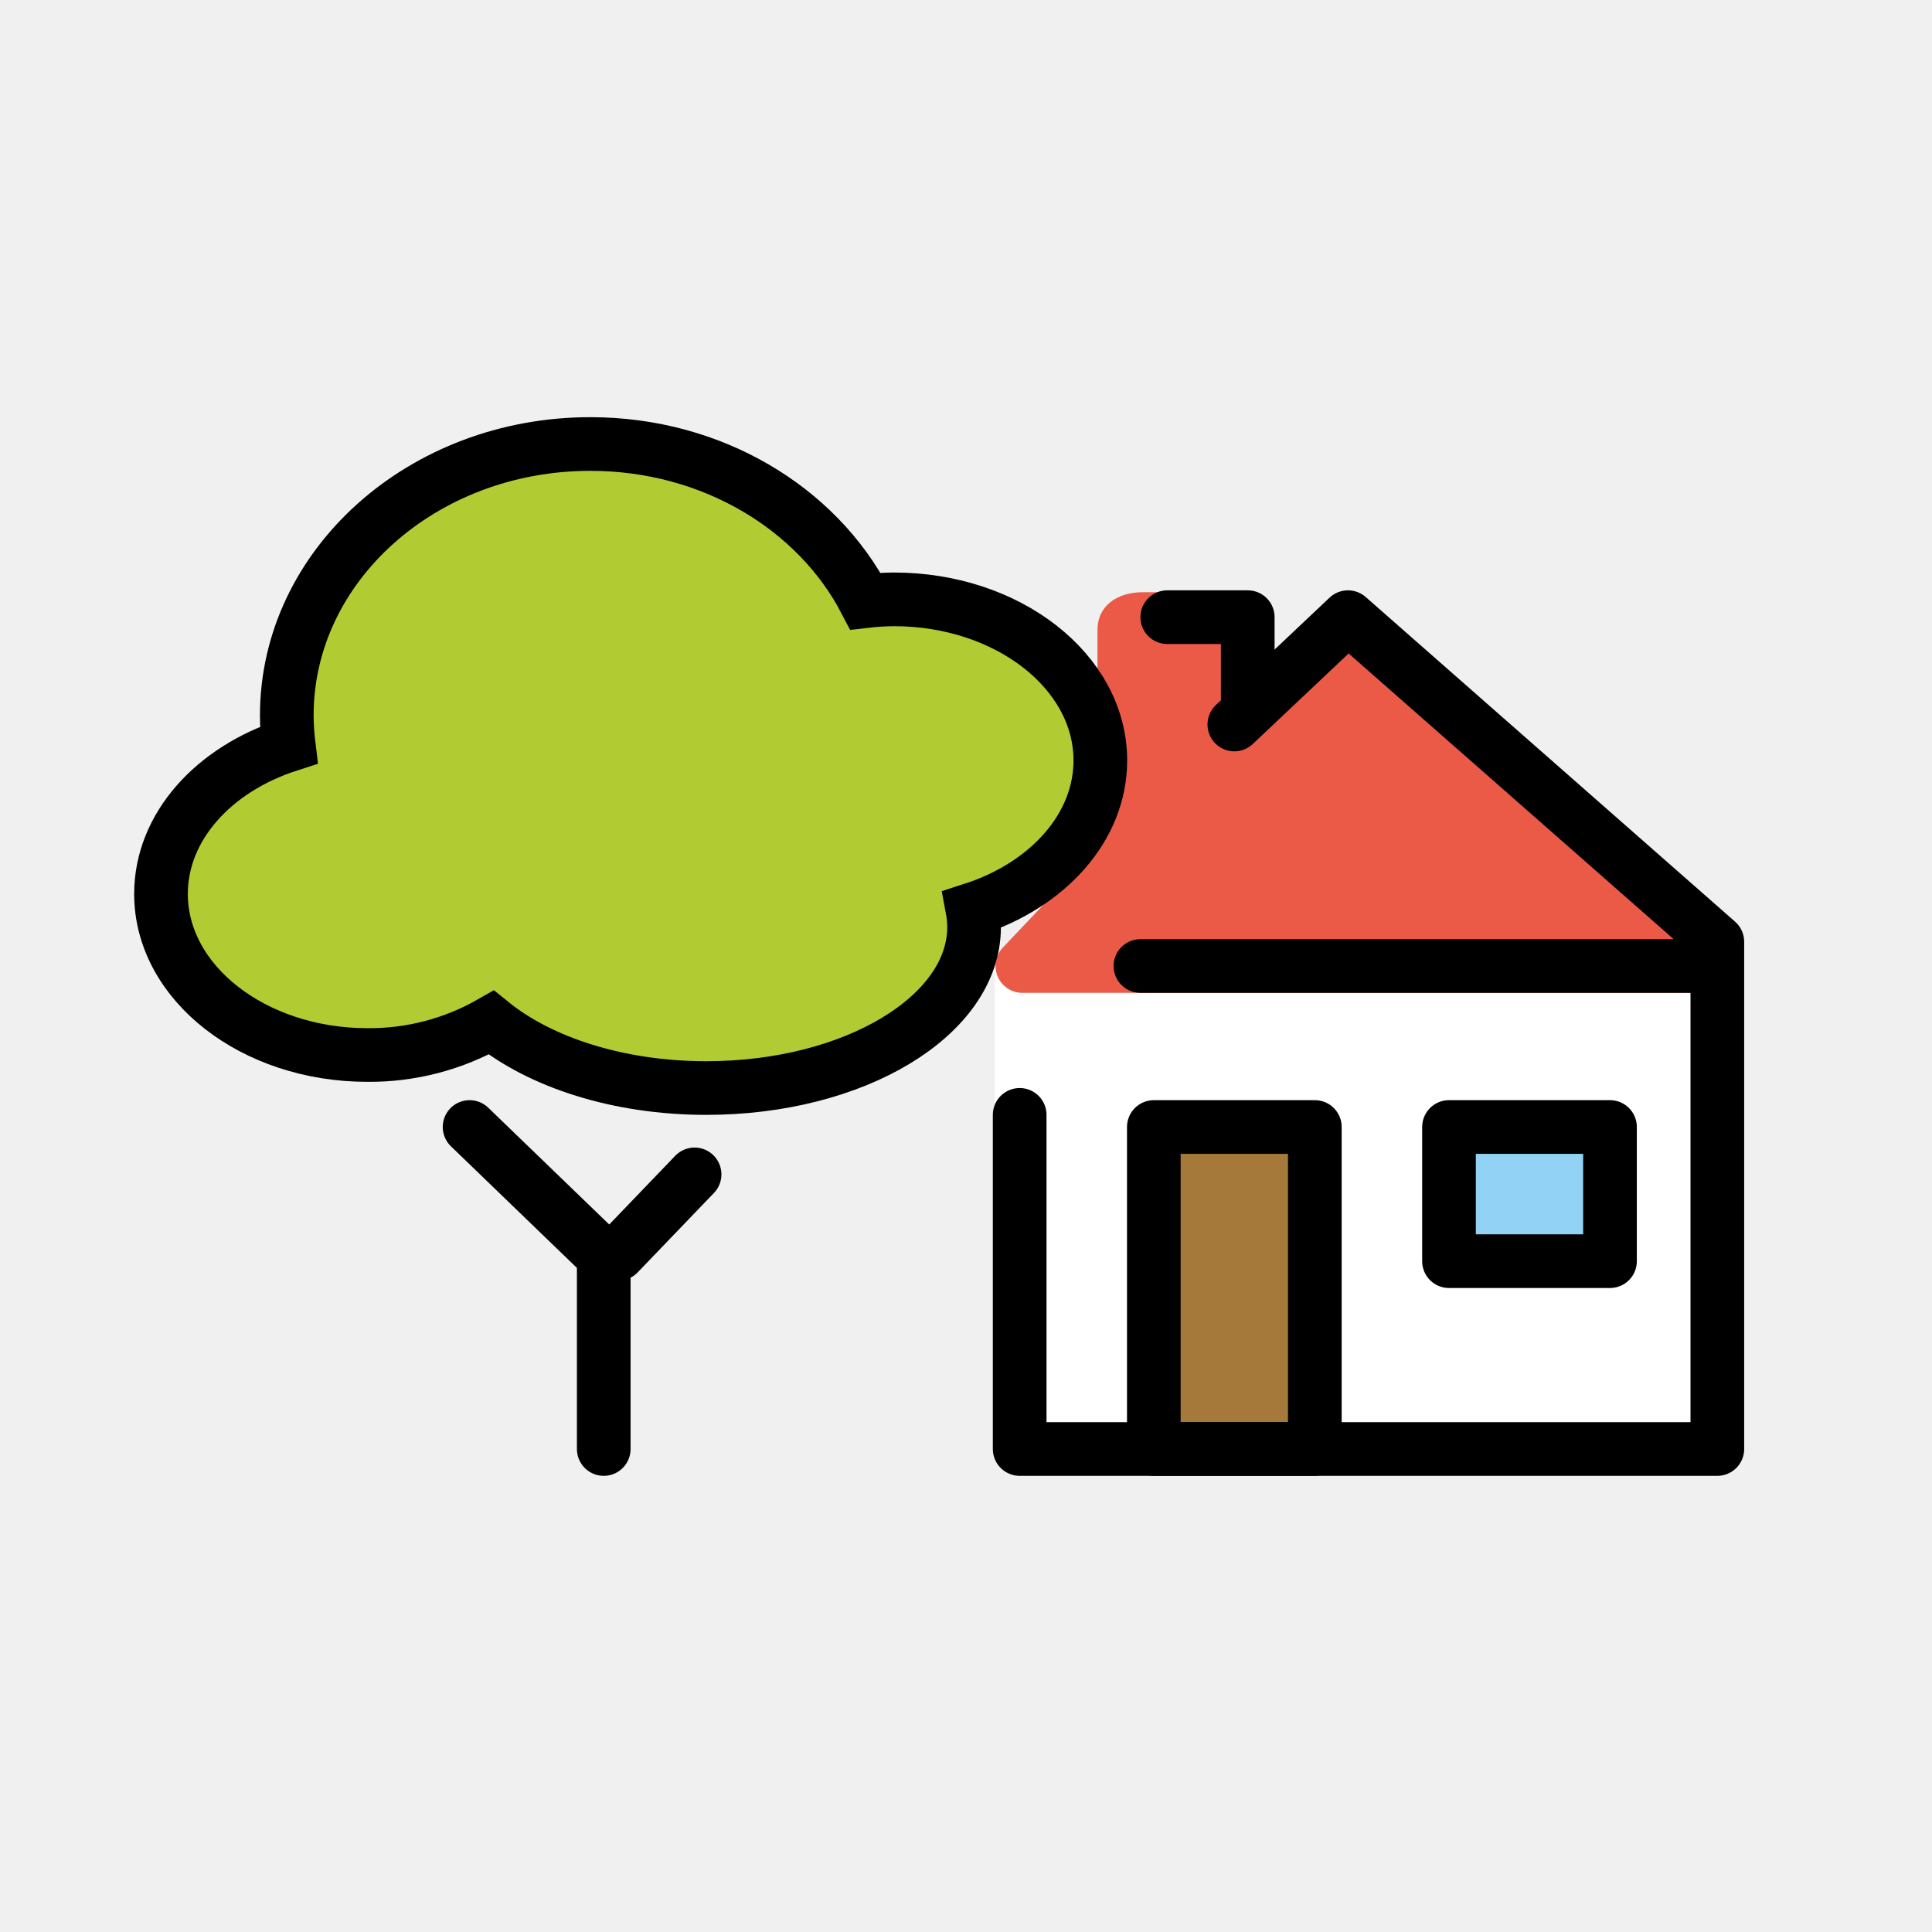
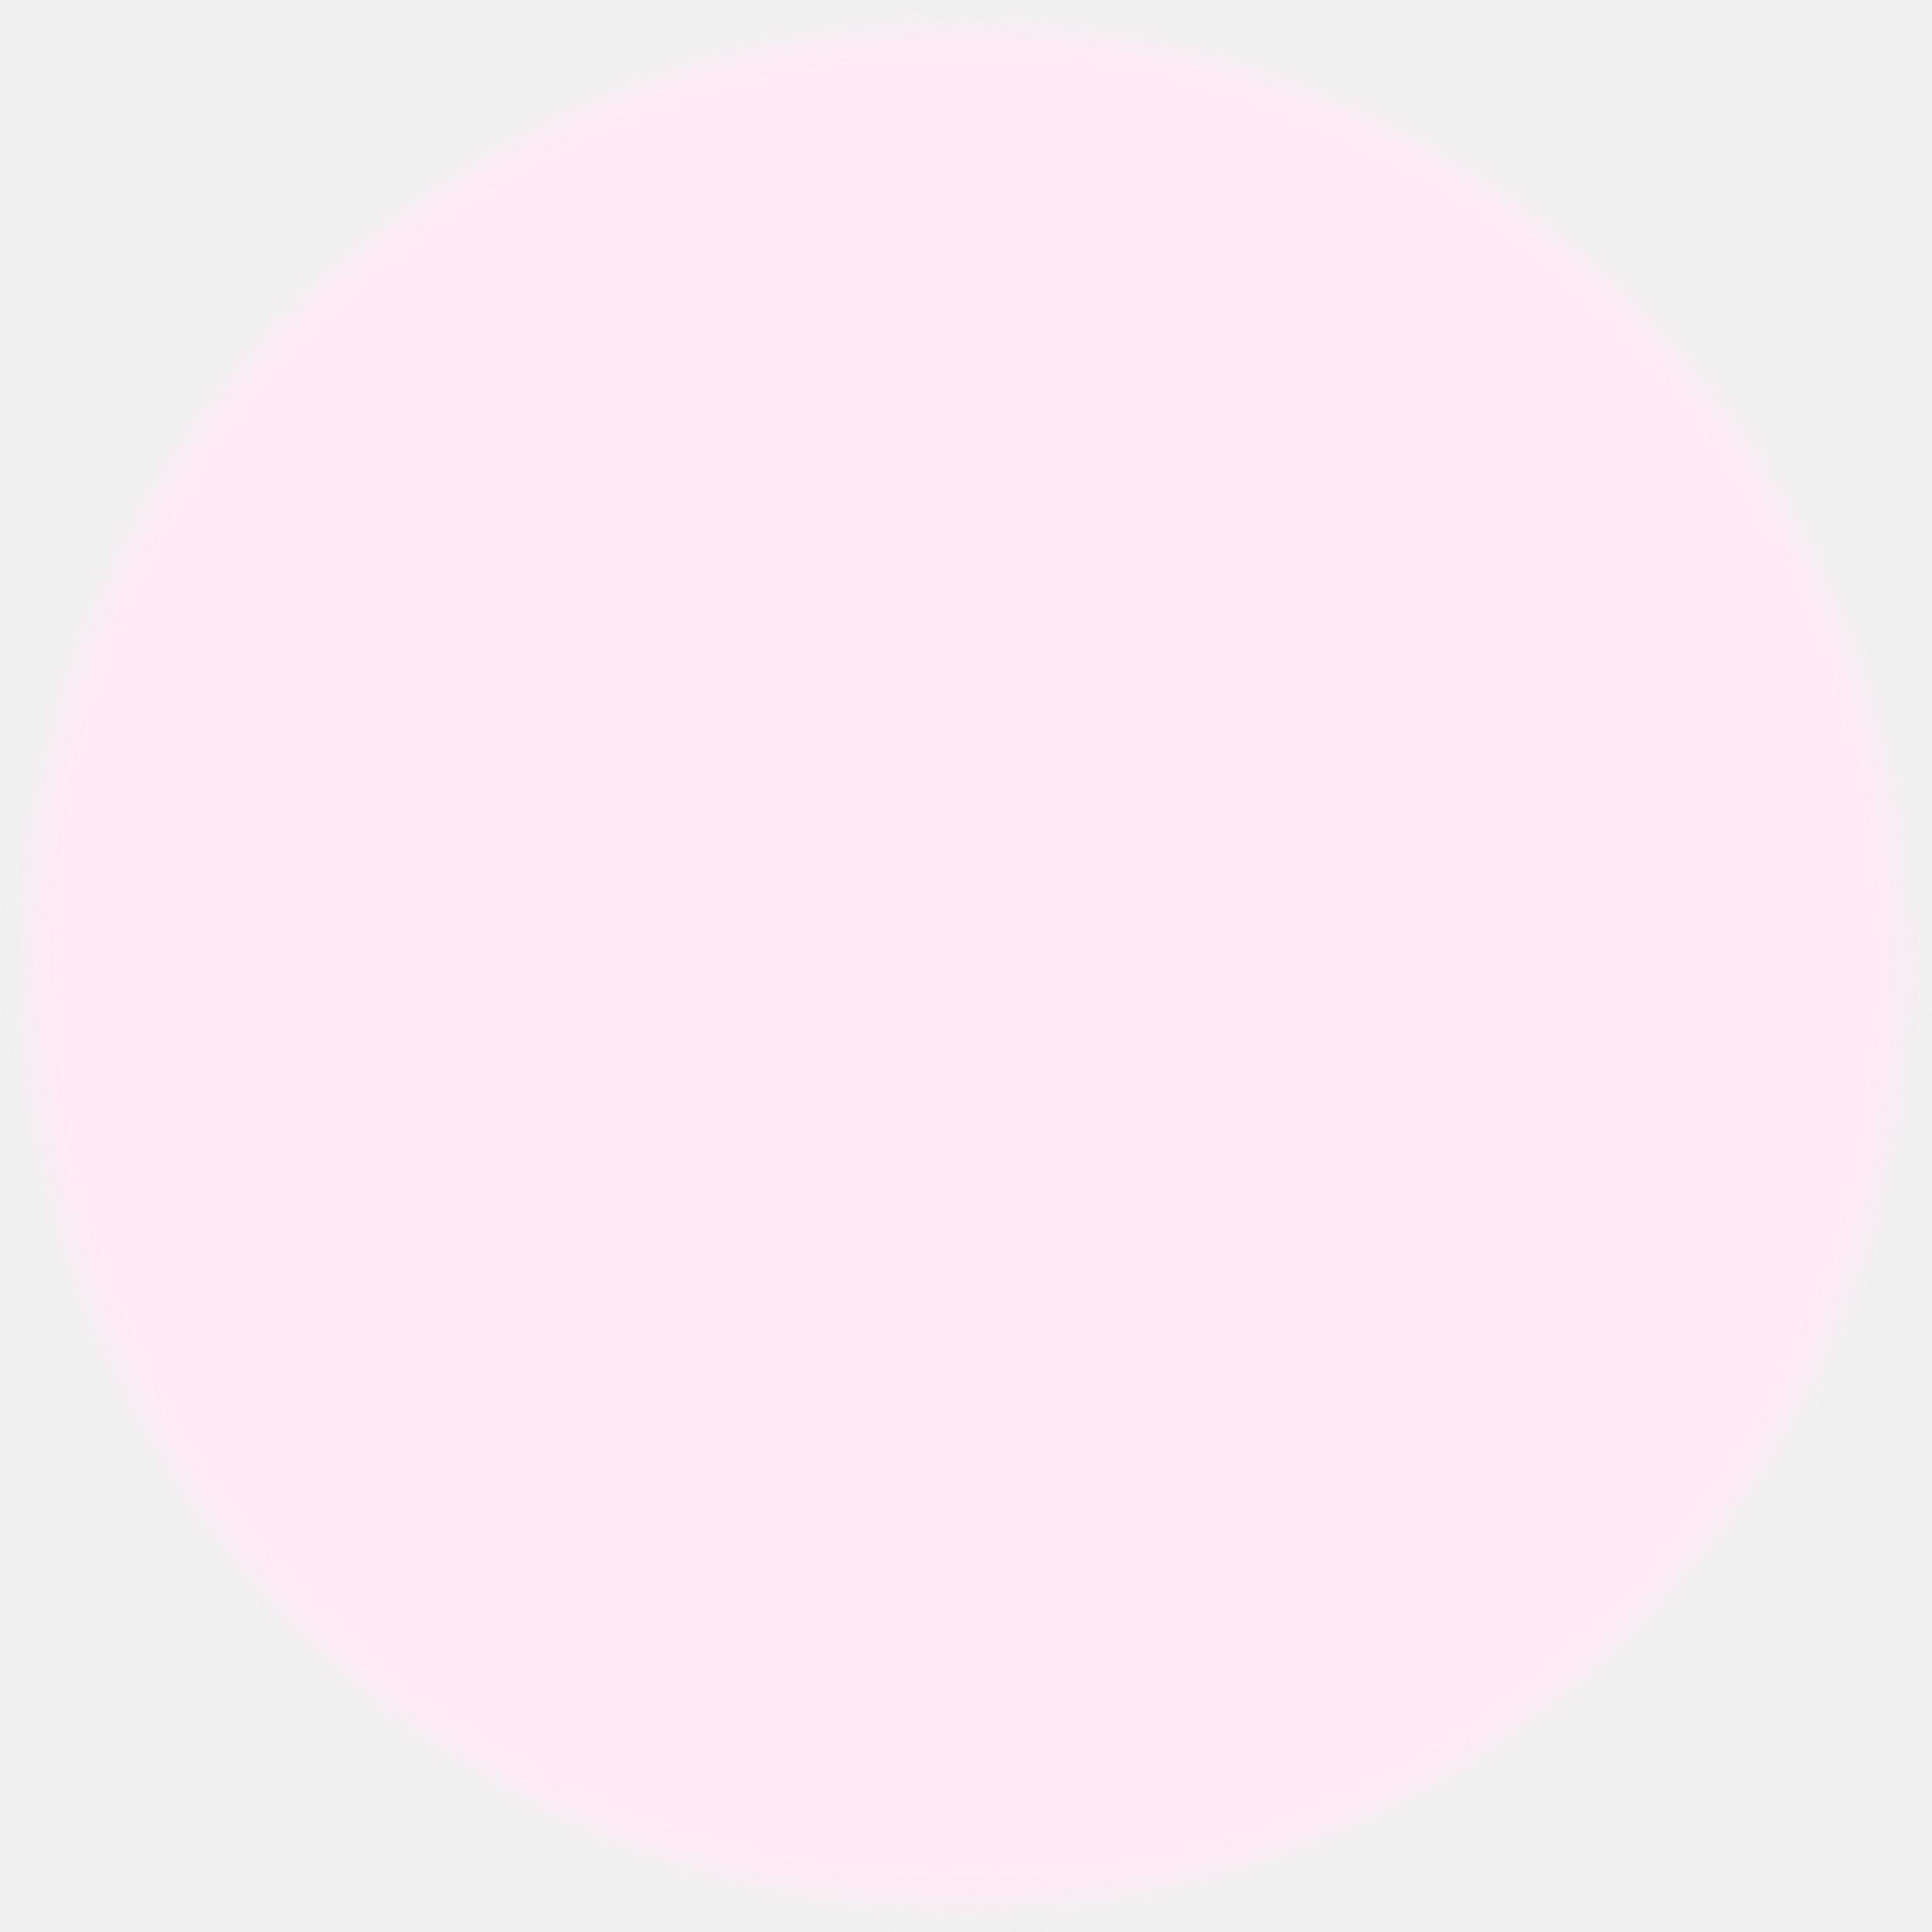
- <svg xmlns="http://www.w3.org/2000/svg" id="emoji" viewBox="0 0 72 72" version="1.1">
-   <g id="color">
-     <rect x="37.075" y="36.053" width="26.884" height="18.114" fill="#FFFFFF" />
-     <polygon fill="#EA5A47" stroke="#EA5A47" stroke-linecap="round" stroke-linejoin="round" stroke-miterlimit="10" stroke-width="2" points="50.235,23.2 38.1,36 63.5,36" />
-     <path fill="#EA5A47" d="M47.3,26l-6.4,6.059v-8.573c0-0.931,0.755-1.416,1.686-1.416h3.028 c0.931,0,1.686,0.485,1.686,1.416C47.3,23.486,47.3,26,47.3,26z" />
-     <rect x="43" y="42" width="6" height="12" fill="#A57939" />
-     <rect x="54" y="42" width="6" height="5" fill="#92D3F5" />
-     <path fill="#B1CC33" d="M41.006,28.339c0-3.312-3.445-6.003-7.694-6.003c-0.355,0.003-0.71,0.025-1.062,0.066 c-1.8-3.455-5.707-5.855-10.25-5.855c-6.248,0-11.312,4.529-11.312,10.114c0.001,0.369,0.025,0.738,0.07,1.104 C7.966,28.666,6,30.81,6,33.314c0,3.312,3.445,6.003,7.694,6.003c1.615,0.014,3.206-0.402,4.614-1.207 c1.818,1.477,4.726,2.438,8.015,2.438c5.511,0,9.978-2.688,9.978-6.003c-0.001-0.219-0.021-0.438-0.061-0.653 C39.036,32.99,41.006,30.845,41.006,28.339z" />
+ <svg xmlns="http://www.w3.org/2000/svg" width="266" height="266" viewBox="0 0 266 266" fill="none">
+   <g filter="url(#filter0_f_2_6)">
+     <path d="M262 133C262 204.245 204.245 262 133 262C61.755 262 4 204.245 4 133C4 61.755 61.755 4 133 4C204.245 4 262 61.755 262 133Z" fill="#FFEAF5" />
  </g>
-   <g id="hair" />
-   <g id="skin" />
-   <g id="skin-shadow" />
-   <g id="line">
-     <polyline fill="none" stroke="#000000" stroke-linecap="round" stroke-linejoin="round" stroke-miterlimit="10" stroke-width="2" points="46,27 50.235,23 64,35.098 64,54 38,54 38,41.548" />
-     <rect x="43" y="42" width="6" height="12" fill="none" stroke="#000000" stroke-linecap="round" stroke-linejoin="round" stroke-miterlimit="10" stroke-width="2" />
-     <rect x="54" y="42" width="6" height="5" fill="none" stroke="#000000" stroke-linecap="round" stroke-linejoin="round" stroke-miterlimit="10" stroke-width="2" />
-     <polyline fill="none" stroke="#000000" stroke-linecap="round" stroke-linejoin="round" stroke-miterlimit="10" stroke-width="2" points="43.5,23 46.5,23 46.5,26" />
-     <path fill="none" stroke="#000000" stroke-miterlimit="10" stroke-width="2" d="M31.245,39.34" />
-     <polyline fill="none" stroke="#000000" stroke-linecap="round" stroke-linejoin="round" stroke-width="2" points="22.5,54 22.5,46.827 17.5,42" />
-     <line x1="23.041" x2="25.885" y1="46.727" y2="43.766" fill="none" stroke="#000000" stroke-linecap="round" stroke-linejoin="round" stroke-width="2" />
-     <path fill="none" stroke="#000000" stroke-linecap="round" stroke-miterlimit="10" stroke-width="2" d="M41.006,28.339 c0-3.312-3.445-6.003-7.694-6.003c-0.355,0.003-0.71,0.025-1.062,0.066c-1.8-3.455-5.707-5.855-10.25-5.855 c-6.248,0-11.312,4.529-11.312,10.114c0.001,0.369,0.025,0.738,0.07,1.104C7.966,28.666,6,30.81,6,33.314 c0,3.312,3.445,6.003,7.694,6.003c1.615,0.014,3.206-0.402,4.614-1.207c1.818,1.477,4.726,2.438,8.015,2.438 c5.511,0,9.978-2.688,9.978-6.003c-0.001-0.219-0.021-0.438-0.061-0.653 C39.036,32.99,41.006,30.845,41.006,28.339z" />
-     <line x1="63.5" x2="42.5" y1="36" y2="36" fill="none" stroke="#000000" stroke-linecap="round" stroke-linejoin="round" stroke-miterlimit="10" stroke-width="2" />
-   </g>
+   <defs>
+     <filter id="filter0_f_2_6" x="0" y="0" width="266" height="266" filterUnits="userSpaceOnUse" color-interpolation-filters="sRGB">
+       <feFlood flood-opacity="0" result="BackgroundImageFix" />
+       <feBlend mode="normal" in="SourceGraphic" in2="BackgroundImageFix" result="shape" />
+       <feGaussianBlur stdDeviation="2" result="effect1_foregroundBlur_2_6" />
+     </filter>
+   </defs>
</svg>
